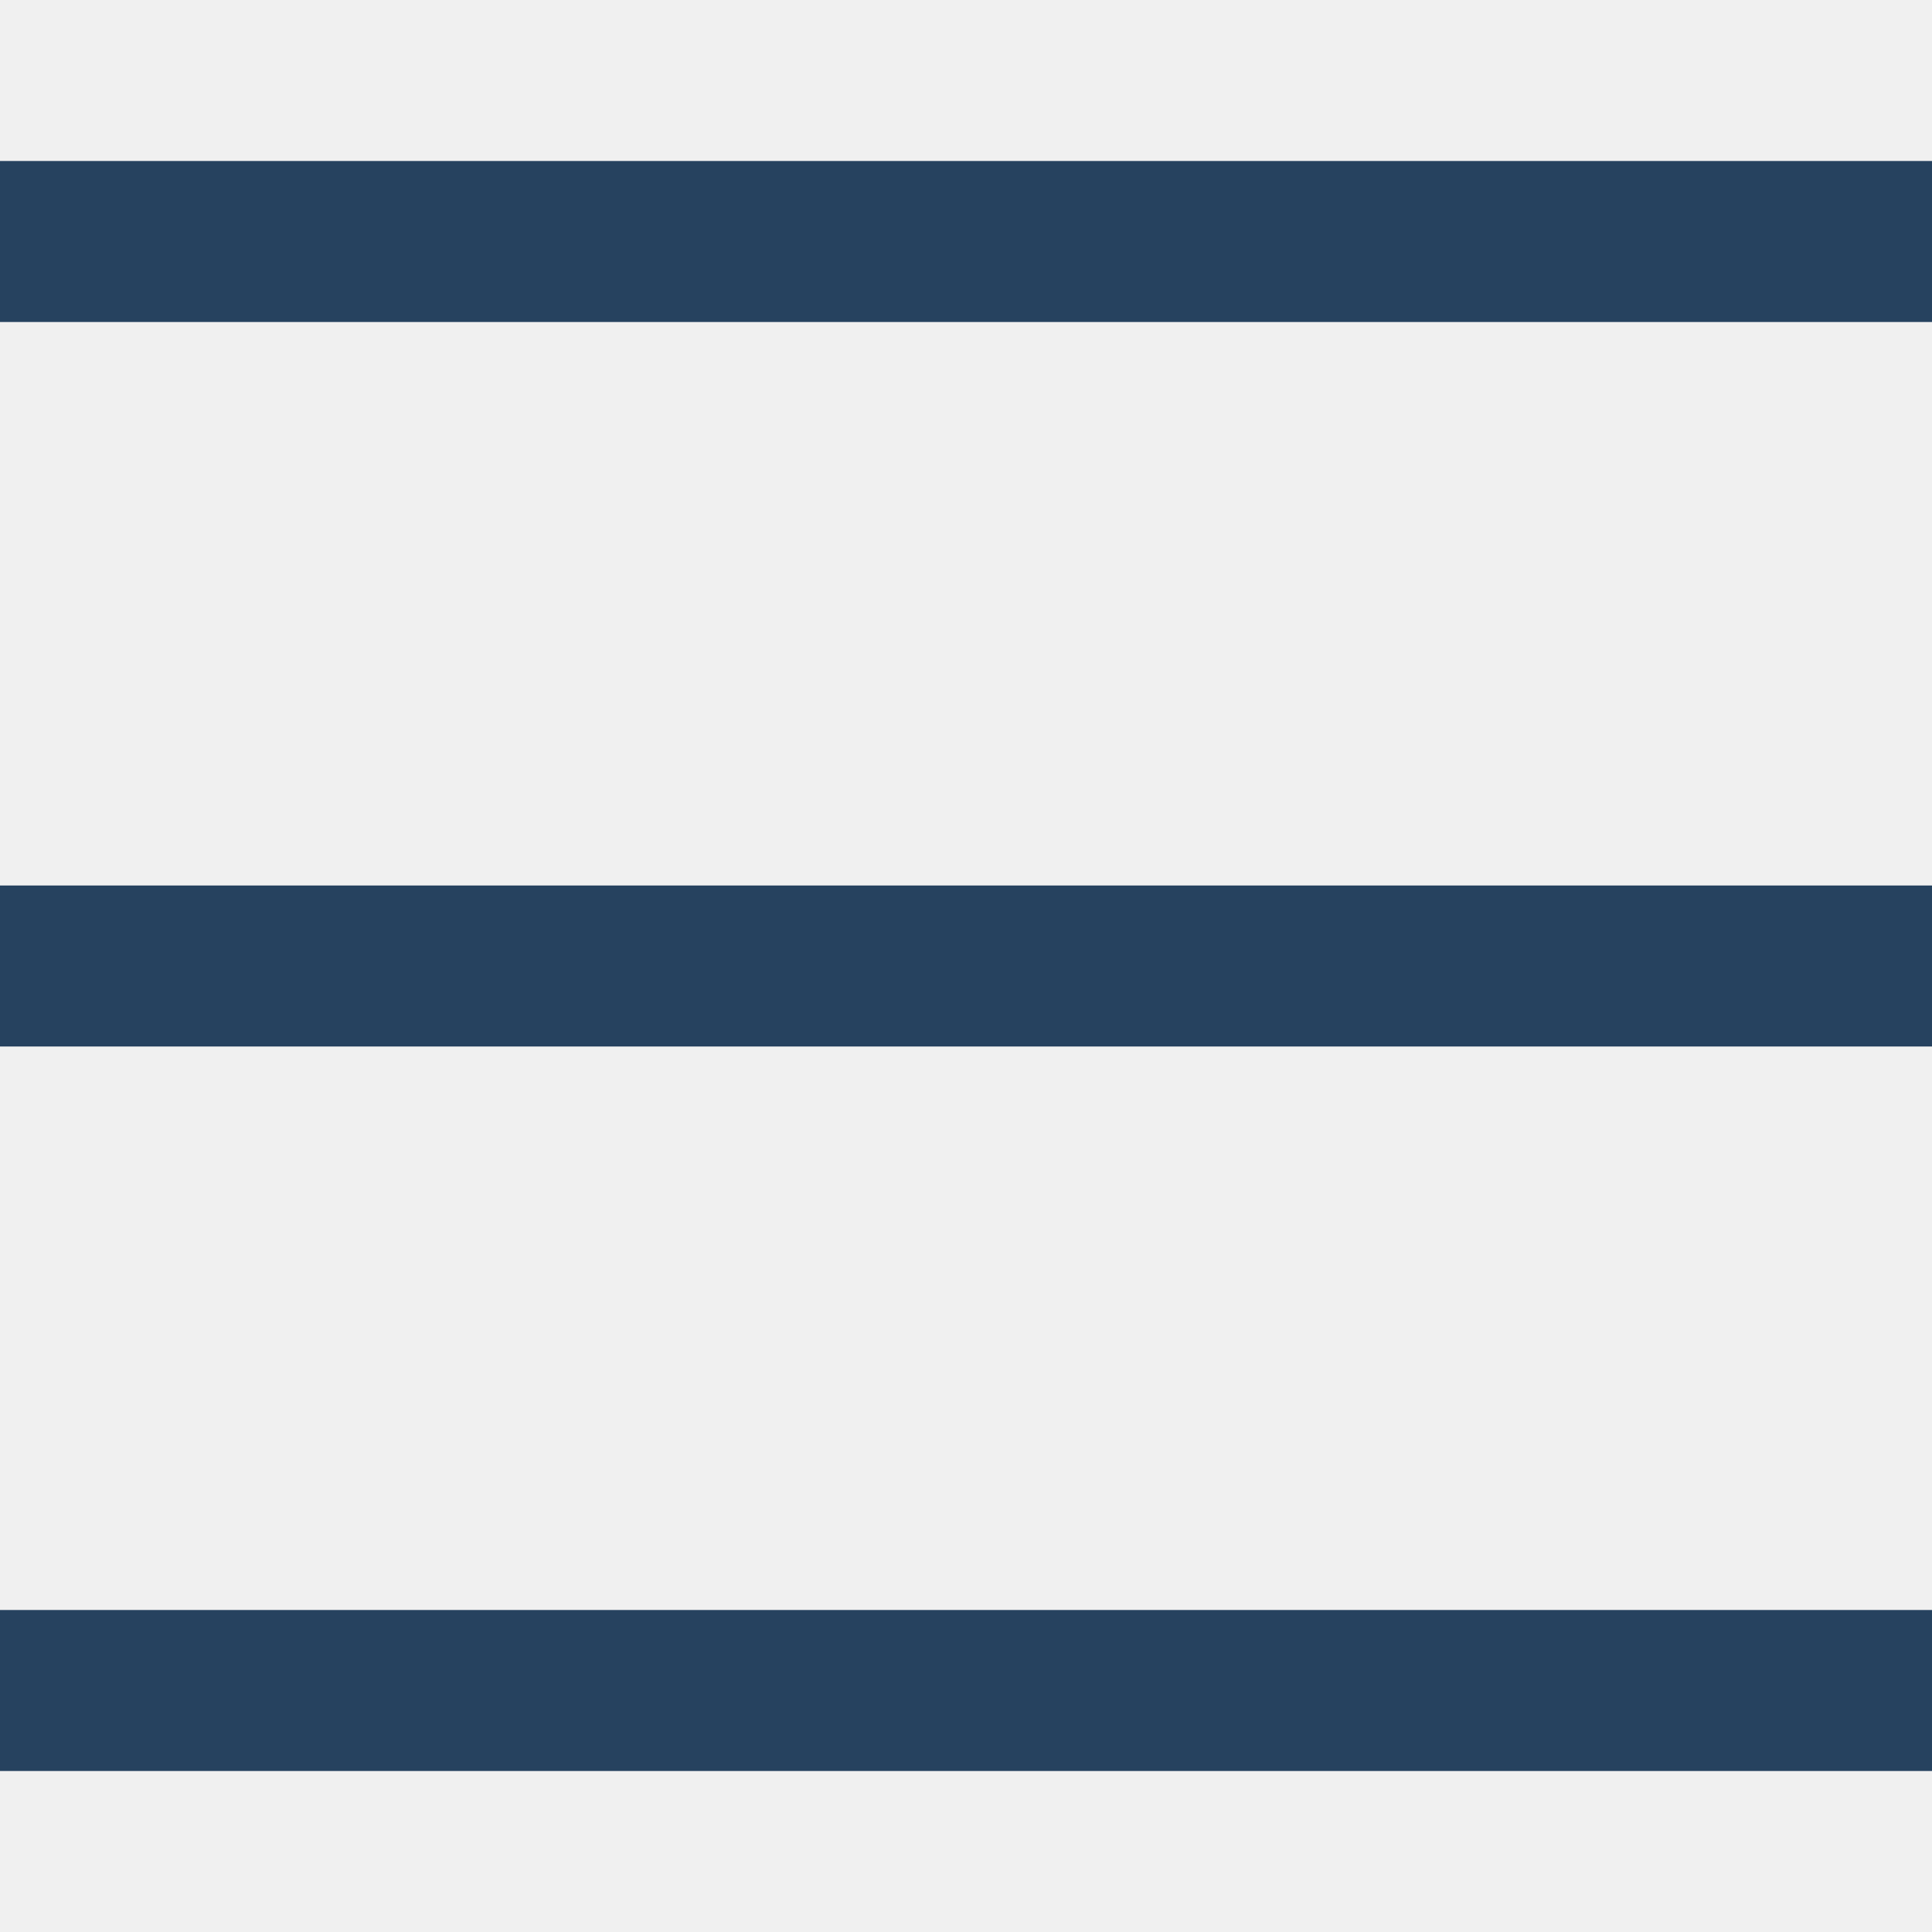
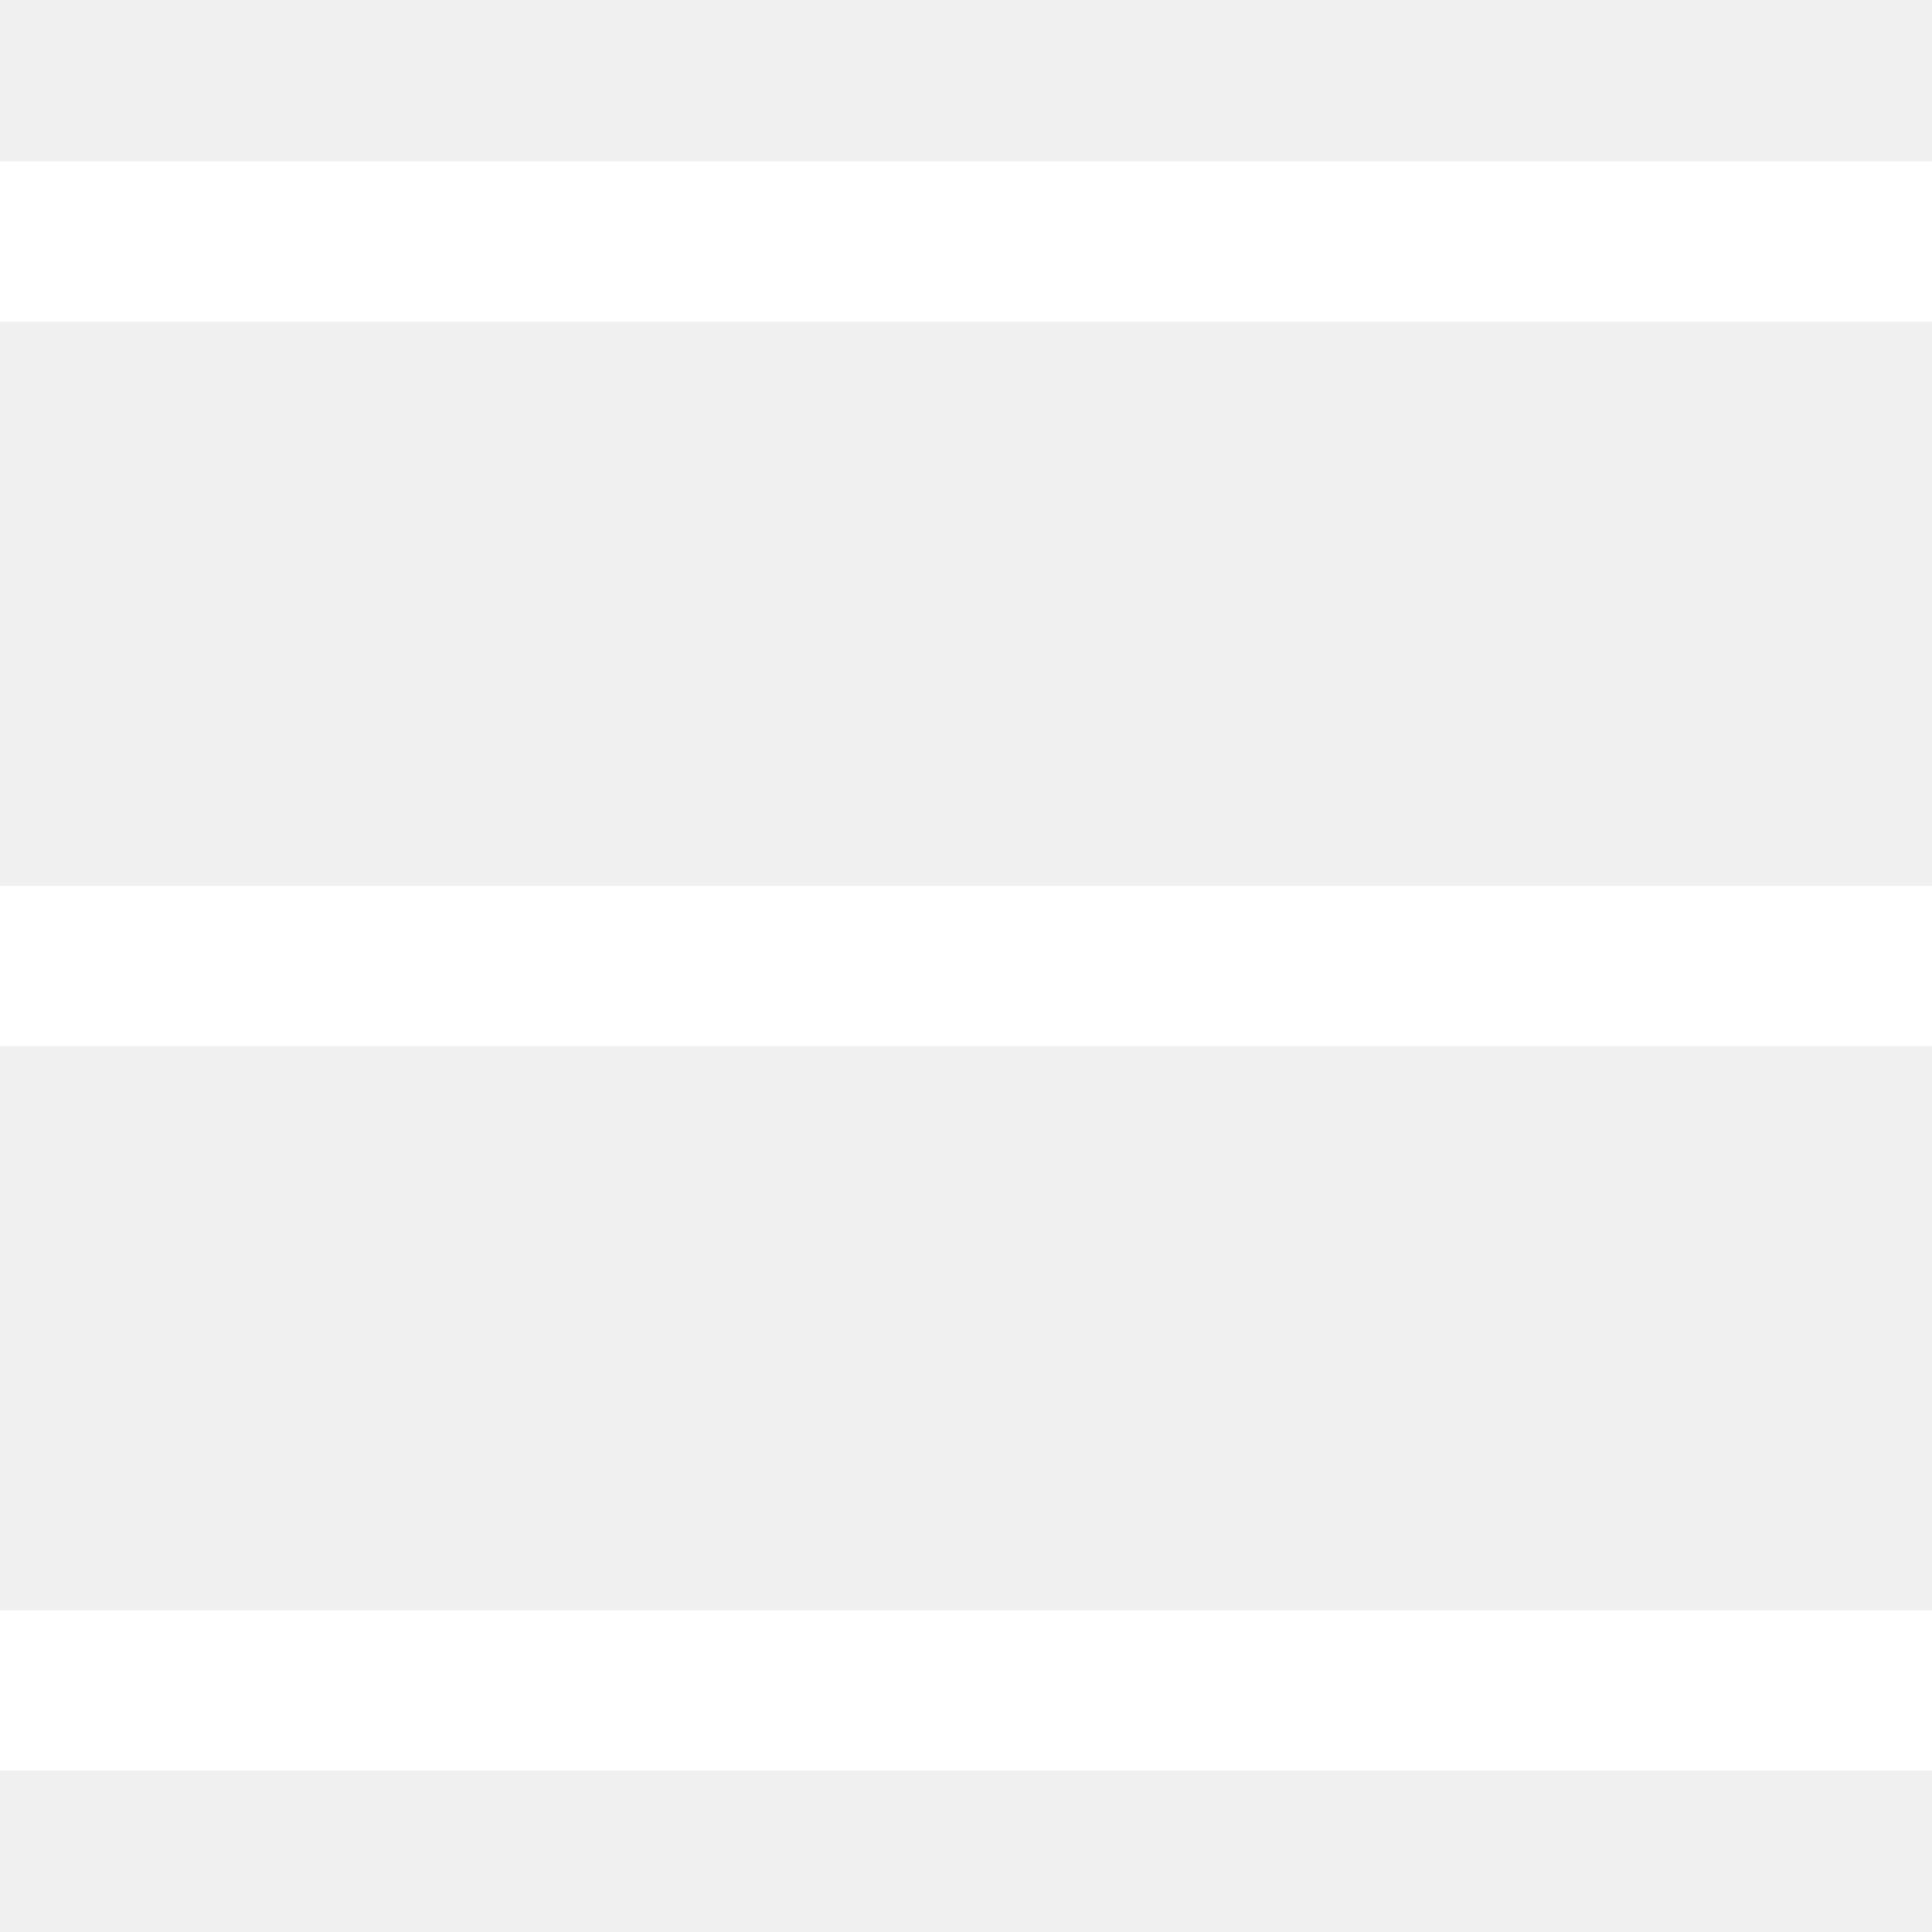
<svg xmlns="http://www.w3.org/2000/svg" viewBox="0 0 24 24" version="1.1" width="96px" height="96px">
  <g id="surface1">
-     <path fill="#26425f" style="" d="M 0 2 L 0 4 L 24 4 L 24 2 Z M 0 11 L 0 13 L 24 13 L 24 11 Z M 0 20 L 0 22 L 24 22 L 24 20 Z " />
+     <path fill="#ffffff" style="" d="M 0 2 L 0 4 L 24 4 L 24 2 Z M 0 11 L 0 13 L 24 13 L 24 11 Z M 0 20 L 0 22 L 24 22 L 24 20 Z " />
  </g>
</svg>
